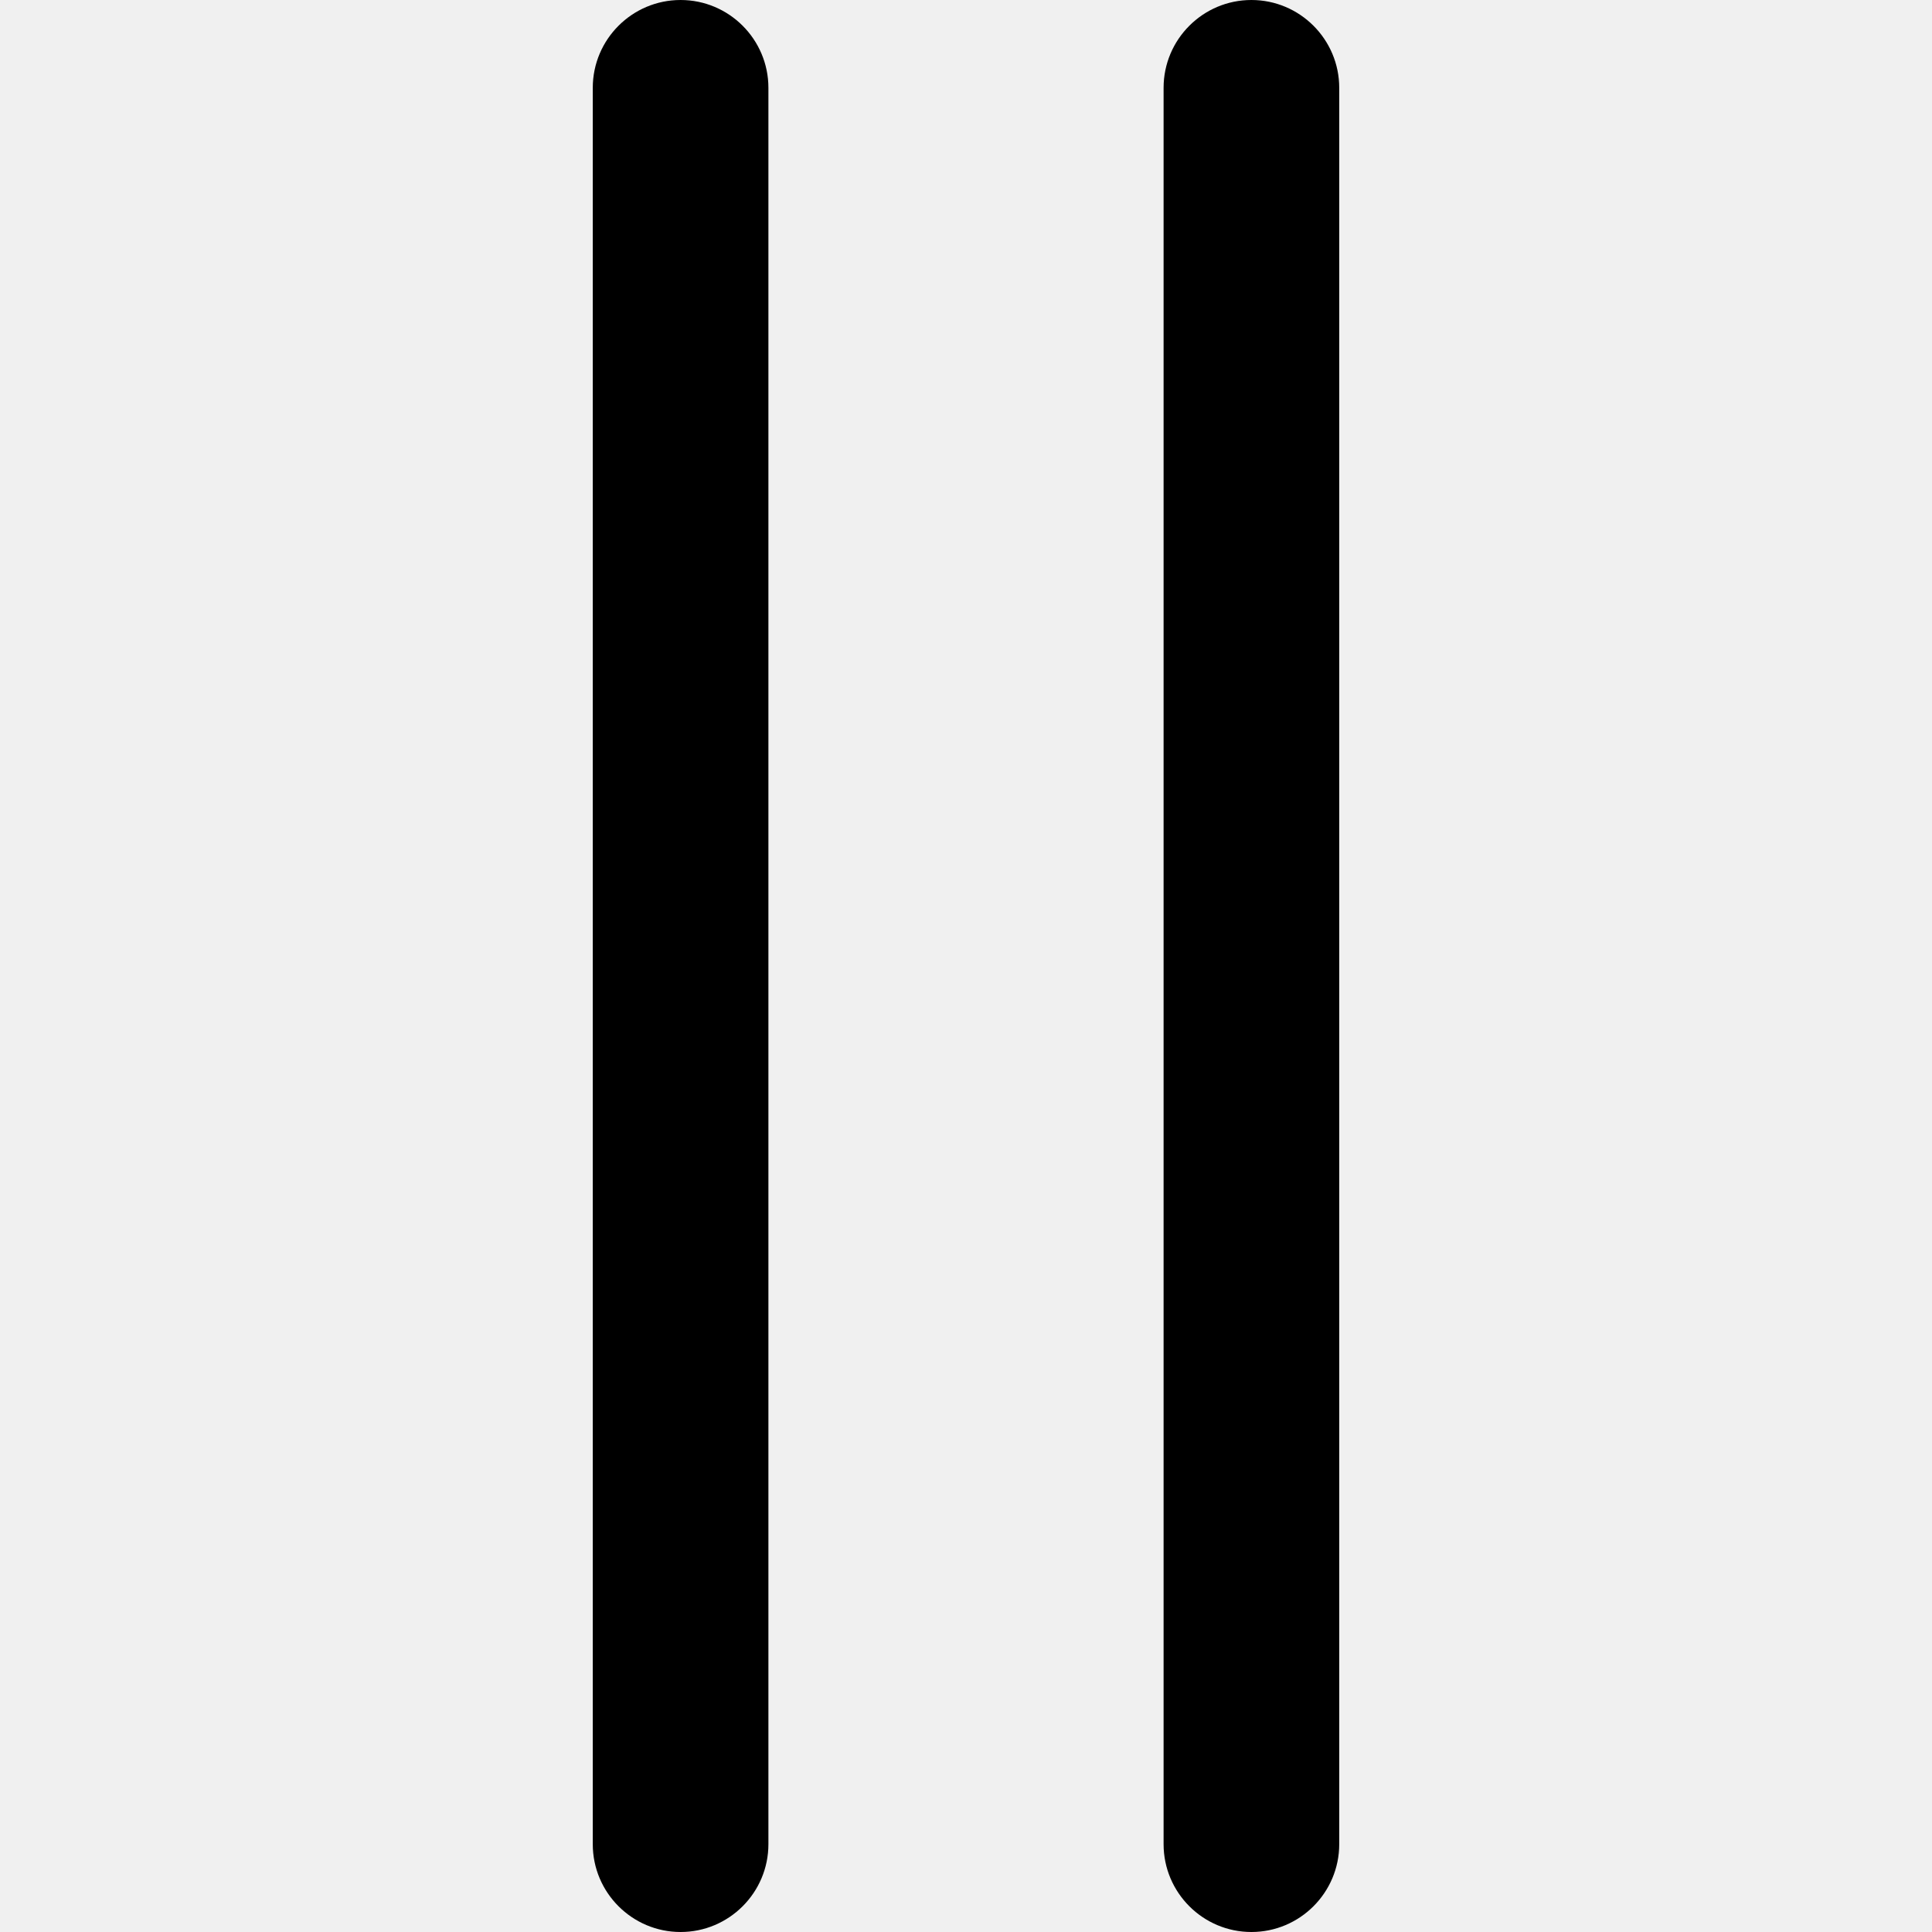
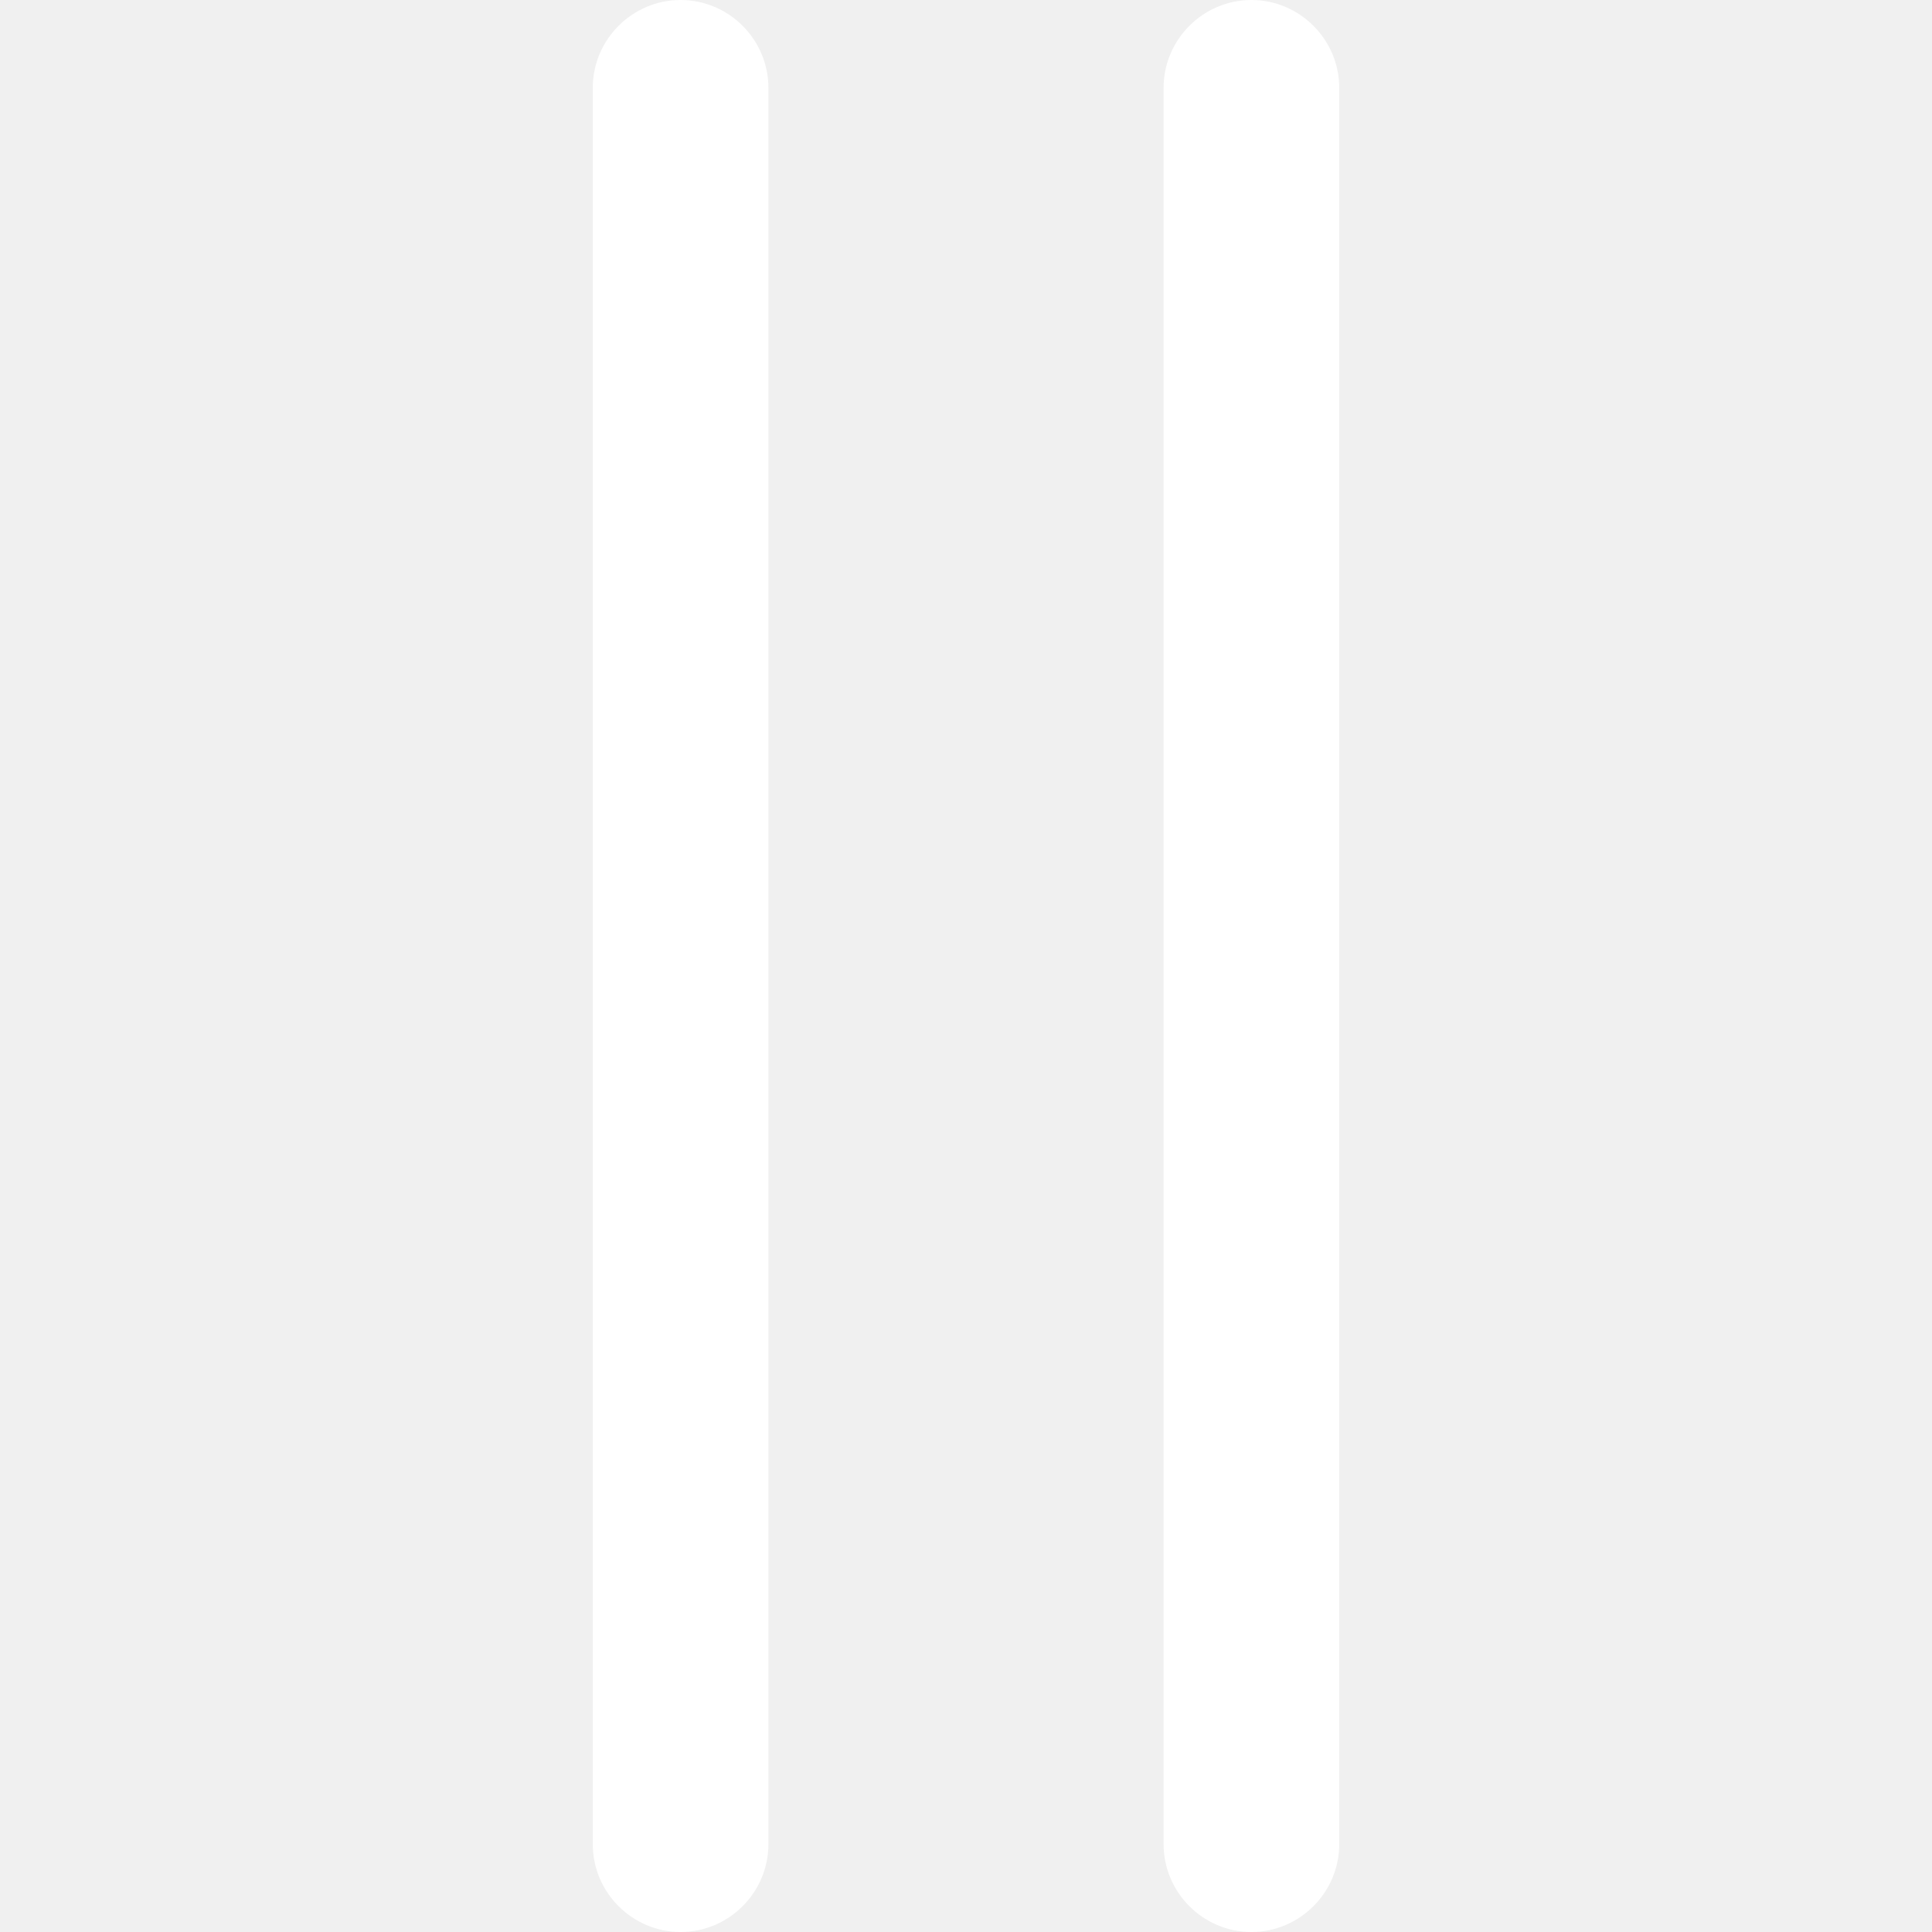
<svg xmlns="http://www.w3.org/2000/svg" version="1.1" id="Capa_1" x="0px" y="0px" viewBox="0 0 44 44" style="enable-background:new 0 0 44 44;" xml:space="preserve">
+   <style type="text/css">
+ 	.st0{fill:#FFFFFF;}
+ </style>
  <g>
-     <path d="M15.5,0c-1.103,0-2,0.897-2,2v40c0,1.103,0.897,2,2,2s2-0.897,2-2V2C17.5,0.897,16.603,0,15.5,0z" />
-     <path d="M28.5,0c-1.103,0-2,0.897-2,2v40c0,1.103,0.897,2,2,2s2-0.897,2-2V2C30.5,0.897,29.603,0,28.5,0z" />
+     <path class="st0" d="M15.5,0c-1.1,0-2,0.9-2,2v40c0,1.1,0.9,2,2,2s2-0.9,2-2V2C17.5,0.9,16.6,0,15.5,0z" />
+     <path class="st0" d="M28.5,0c-1.1,0-2,0.9-2,2v40c0,1.1,0.9,2,2,2s2-0.9,2-2V2C30.5,0.9,29.6,0,28.5,0z" />
  </g>
-   <g>
- </g>
-   <g>
- </g>
-   <g>
- </g>
-   <g>
- </g>
-   <g>
- </g>
-   <g>
- </g>
-   <g>
- </g>
-   <g>
- </g>
-   <g>
- </g>
-   <g>
- </g>
-   <g>
- </g>
-   <g>
- </g>
-   <g>
- </g>
-   <g>
- </g>
-   <g>
- </g>
</svg>
